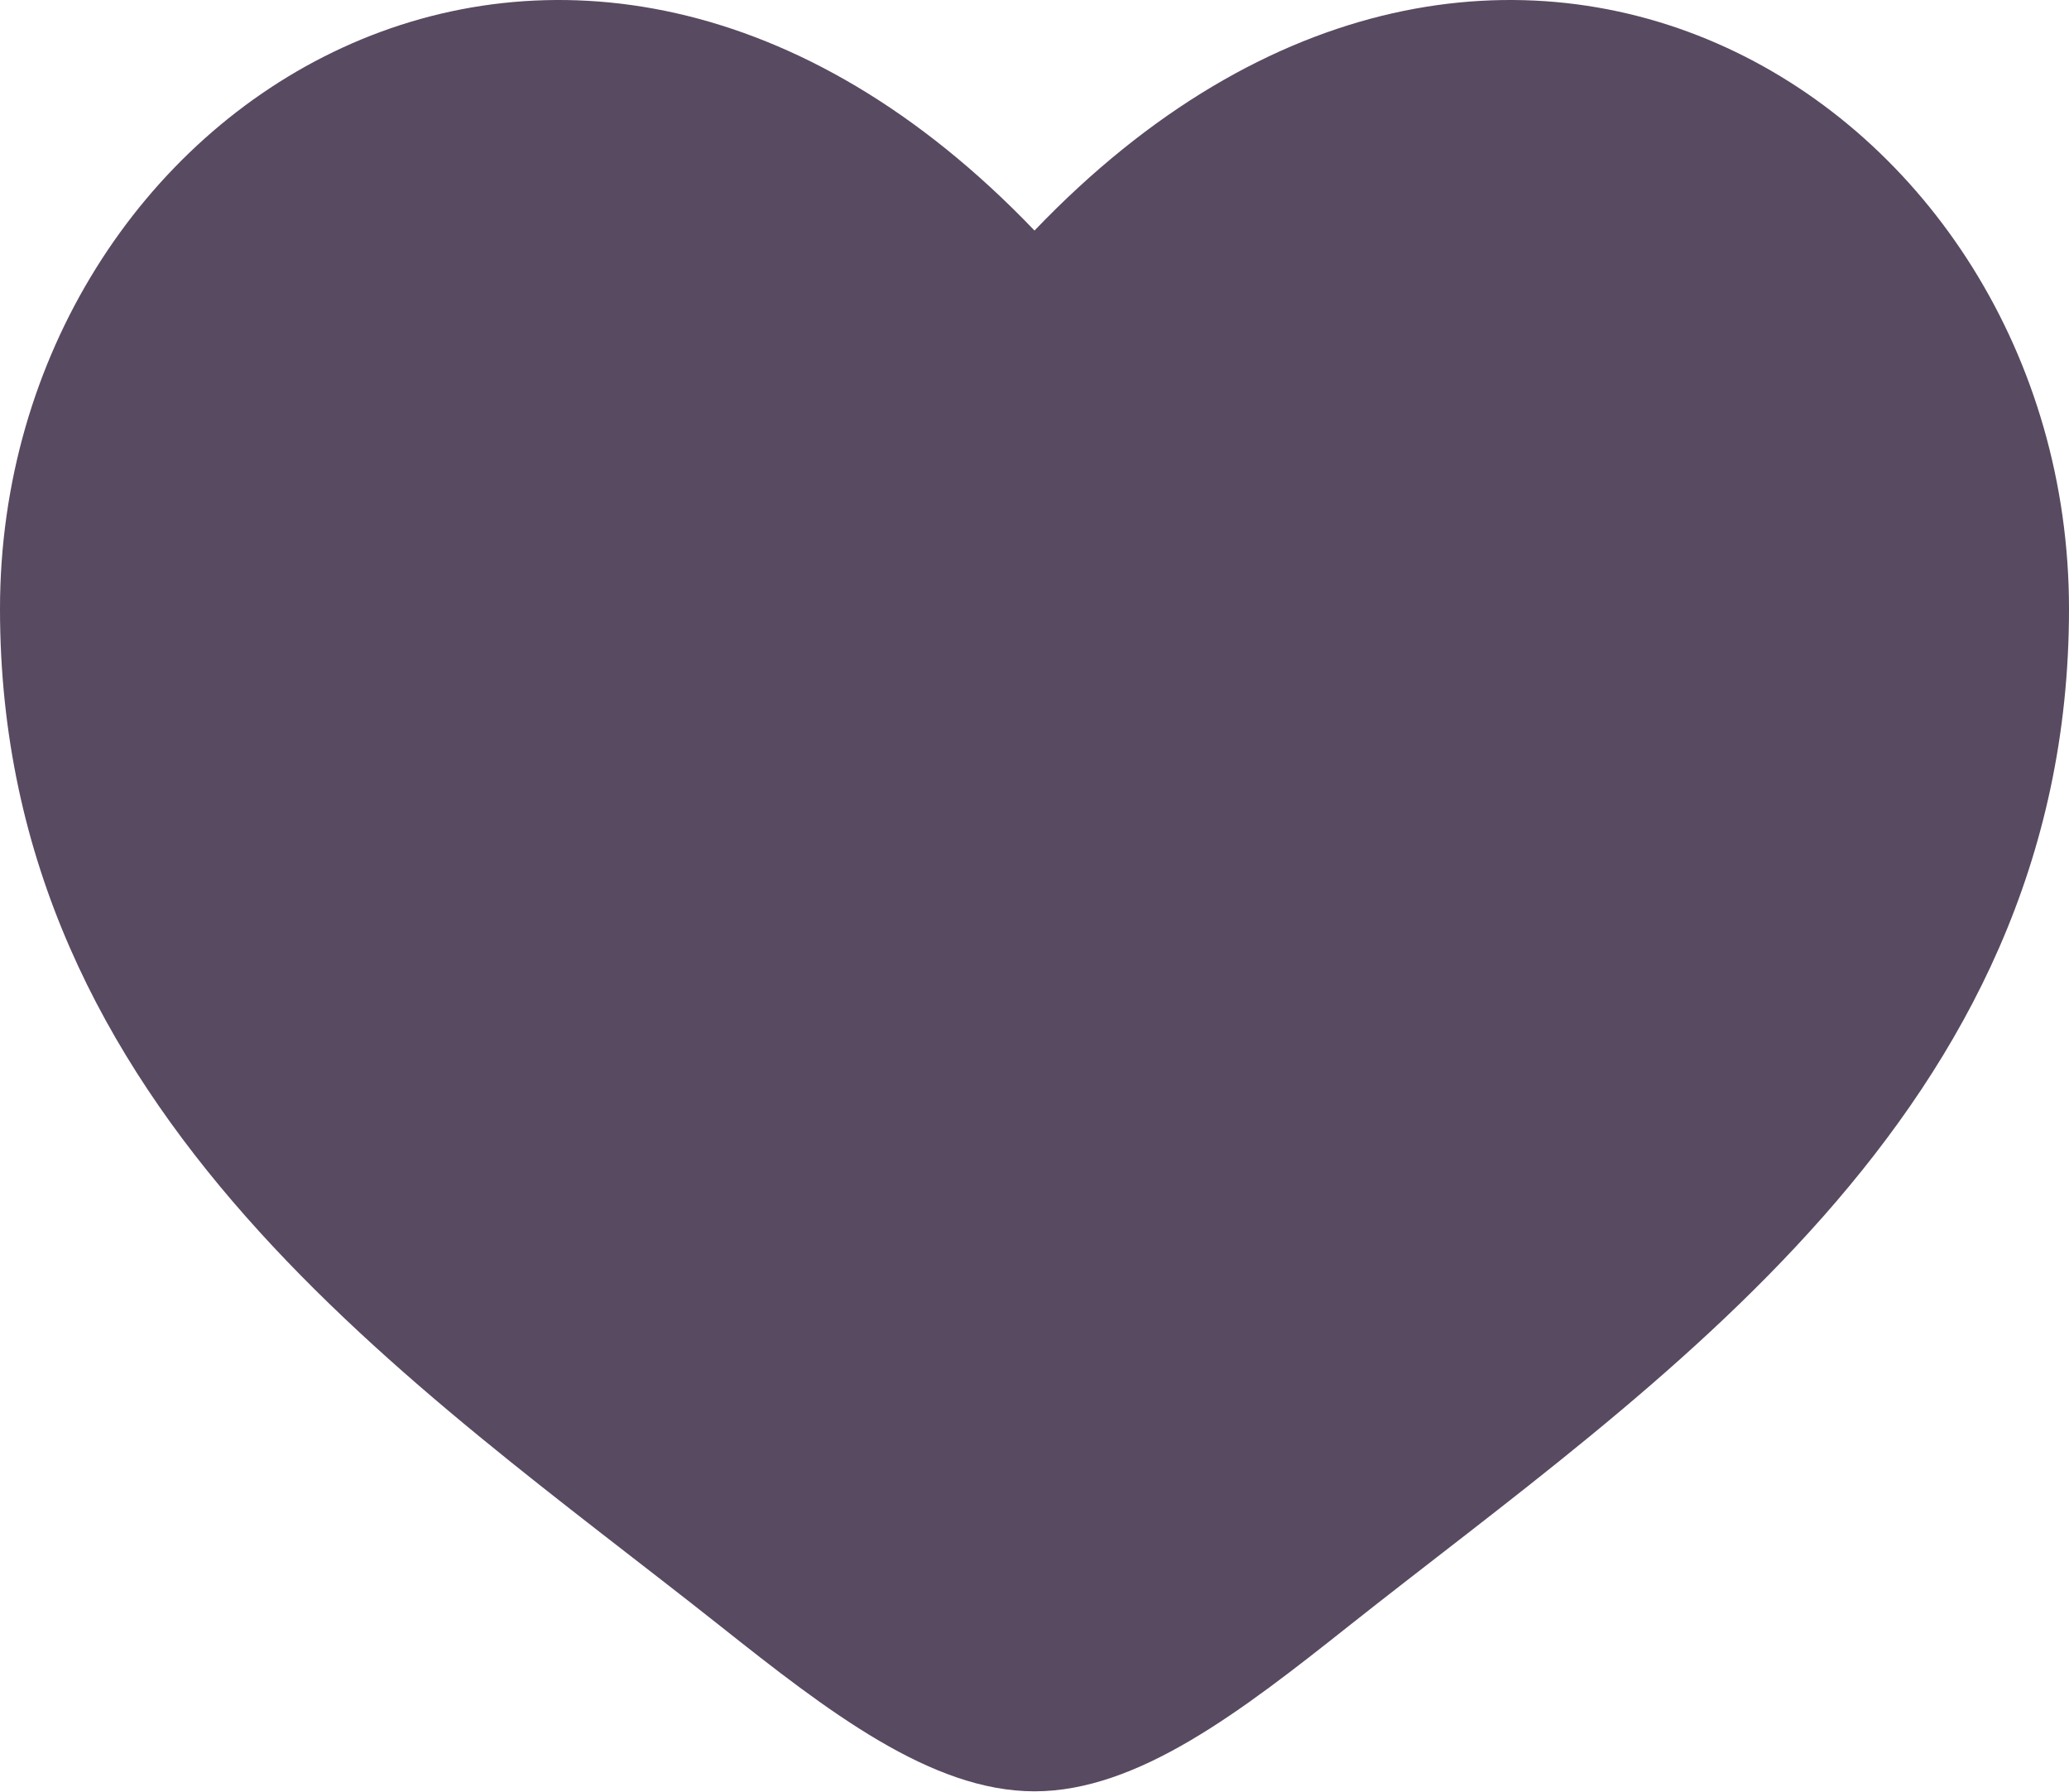
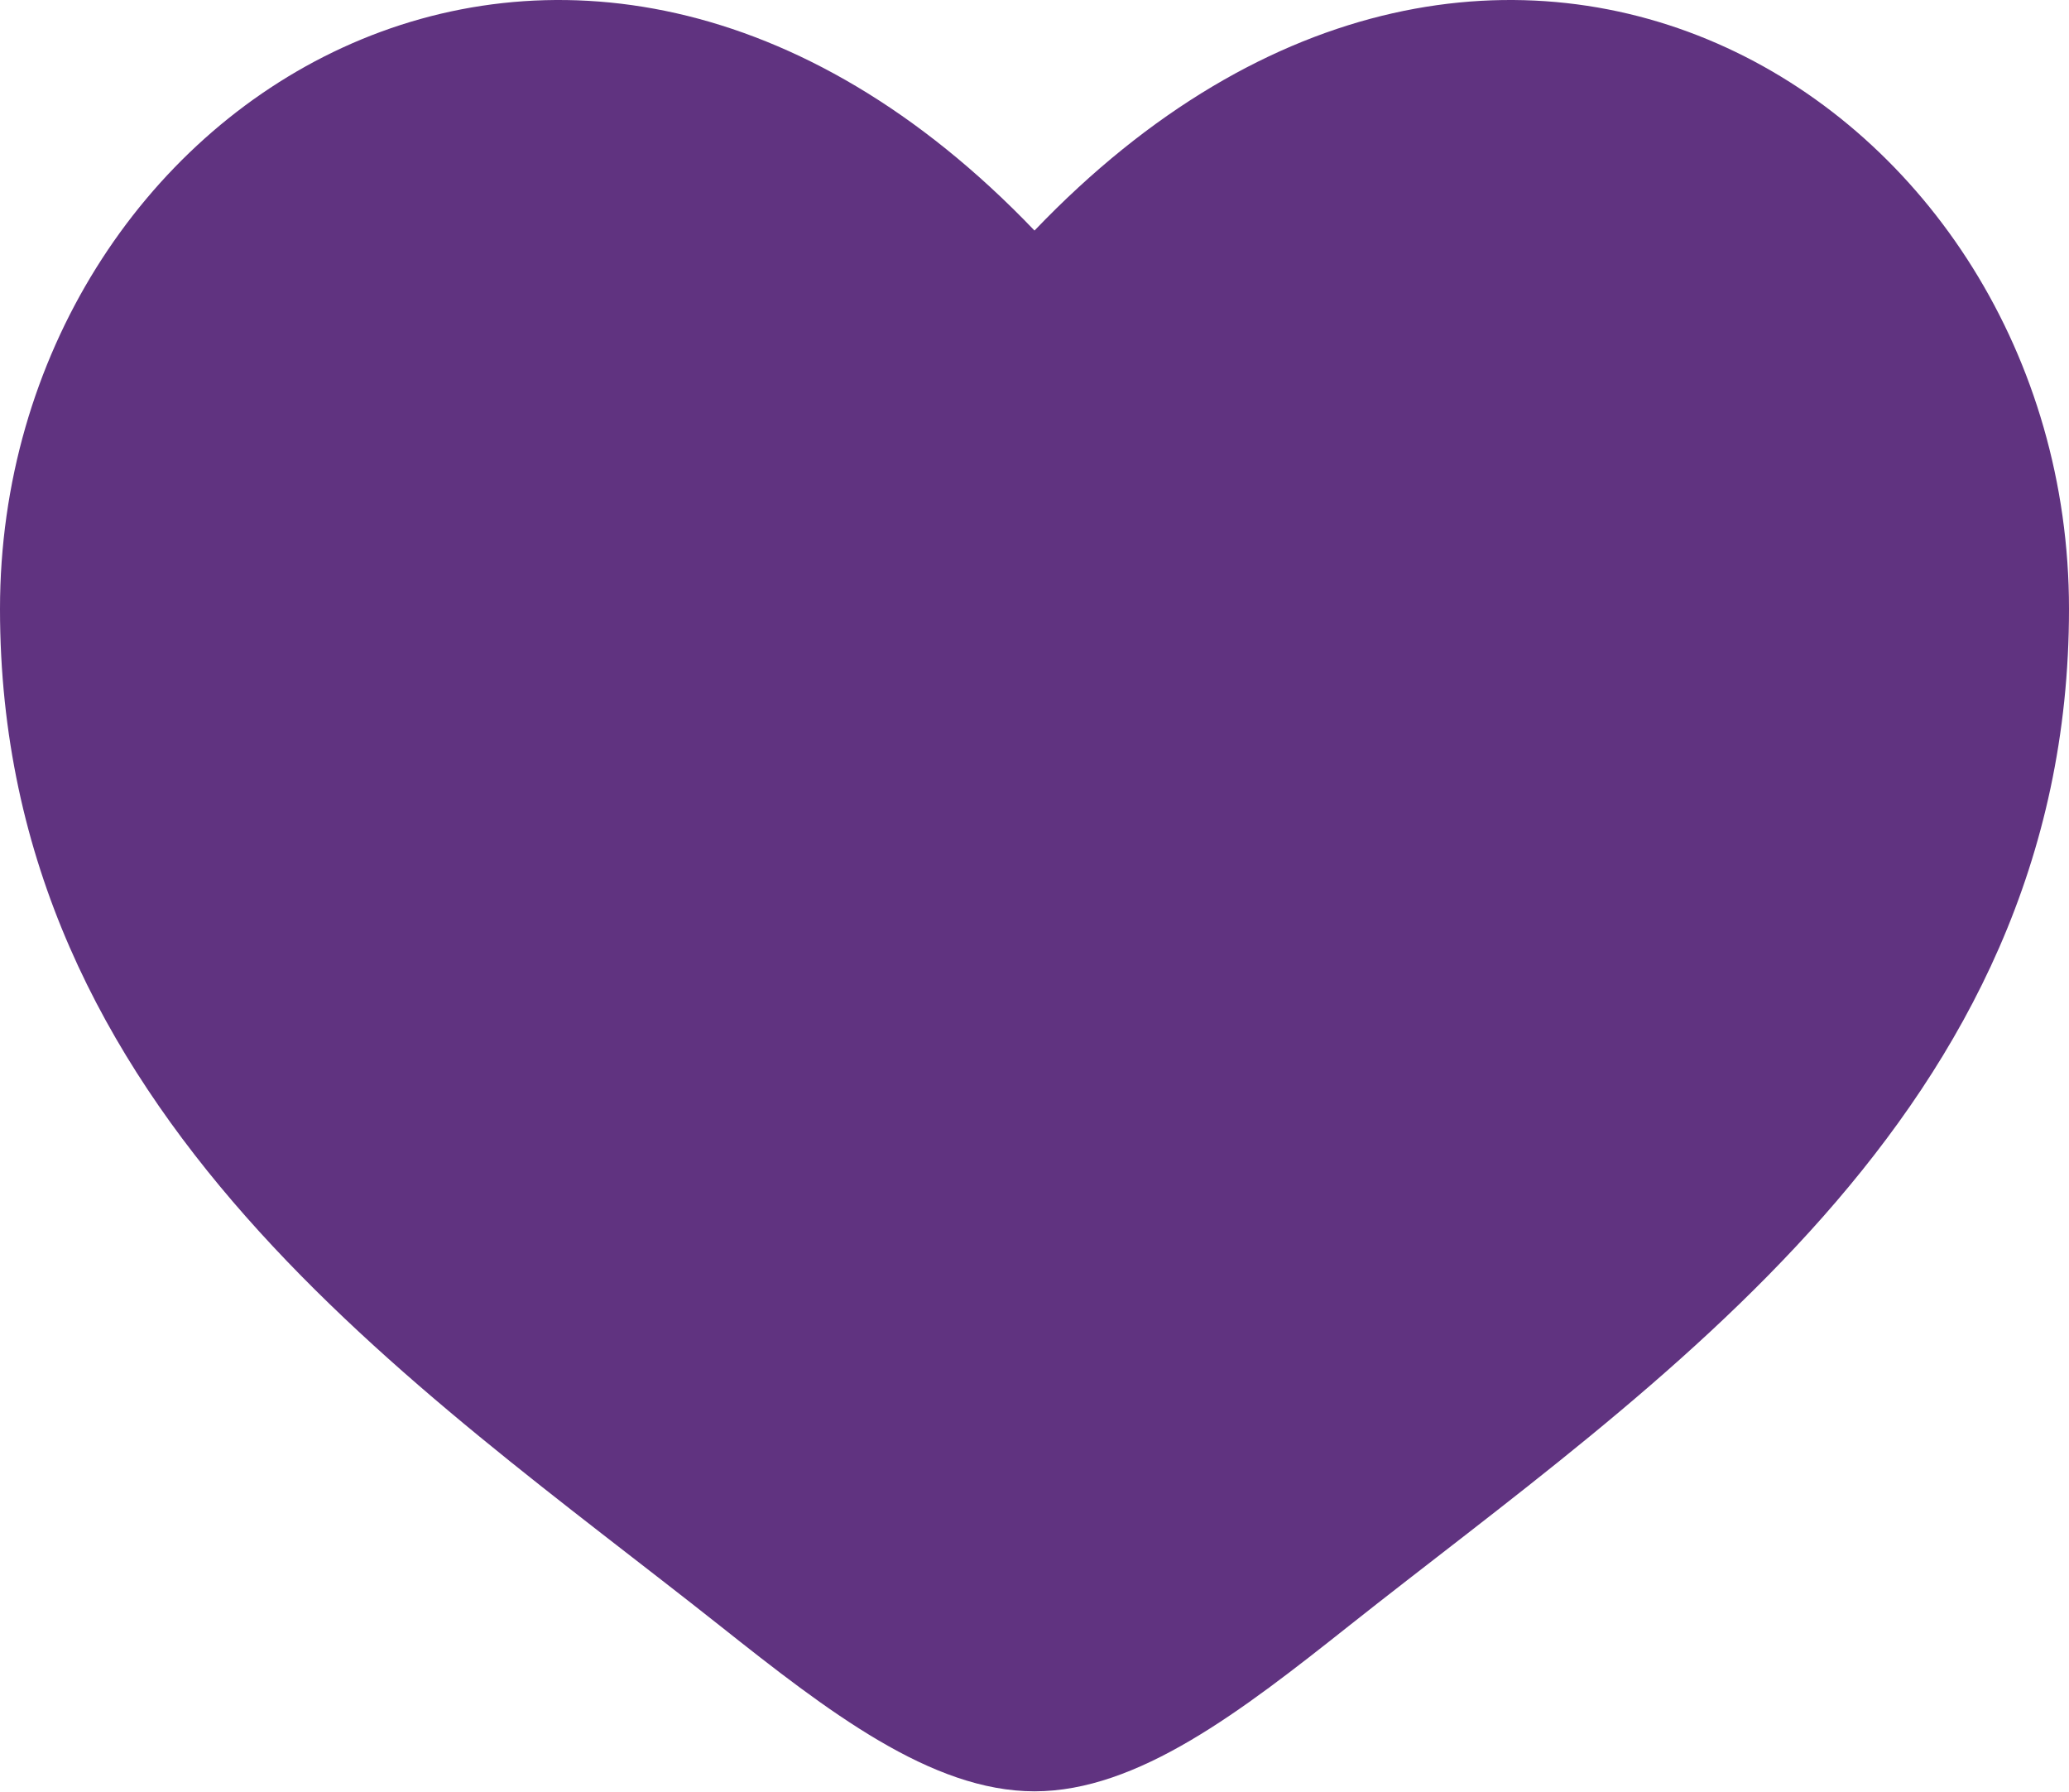
<svg xmlns="http://www.w3.org/2000/svg" width="67" height="58" viewBox="0 0 67 58" fill="none">
-   <path d="M0 19.717C0 36.101 13.465 44.831 23.322 52.646C26.8 55.404 30.15 58 33.5 58C36.85 58 40.2 55.404 43.678 52.646C53.535 44.831 67 36.101 67 19.717C67 3.333 48.574 -8.286 33.5 7.465C18.425 -8.286 0 3.333 0 19.717Z" fill="#584A61" />
+   <path d="M0 19.717C0 36.101 13.465 44.831 23.322 52.646C26.8 55.404 30.15 58 33.5 58C36.85 58 40.2 55.404 43.678 52.646C53.535 44.831 67 36.101 67 19.717C67 3.333 48.574 -8.286 33.5 7.465C18.425 -8.286 0 3.333 0 19.717Z" fill="#603380" />
</svg>
